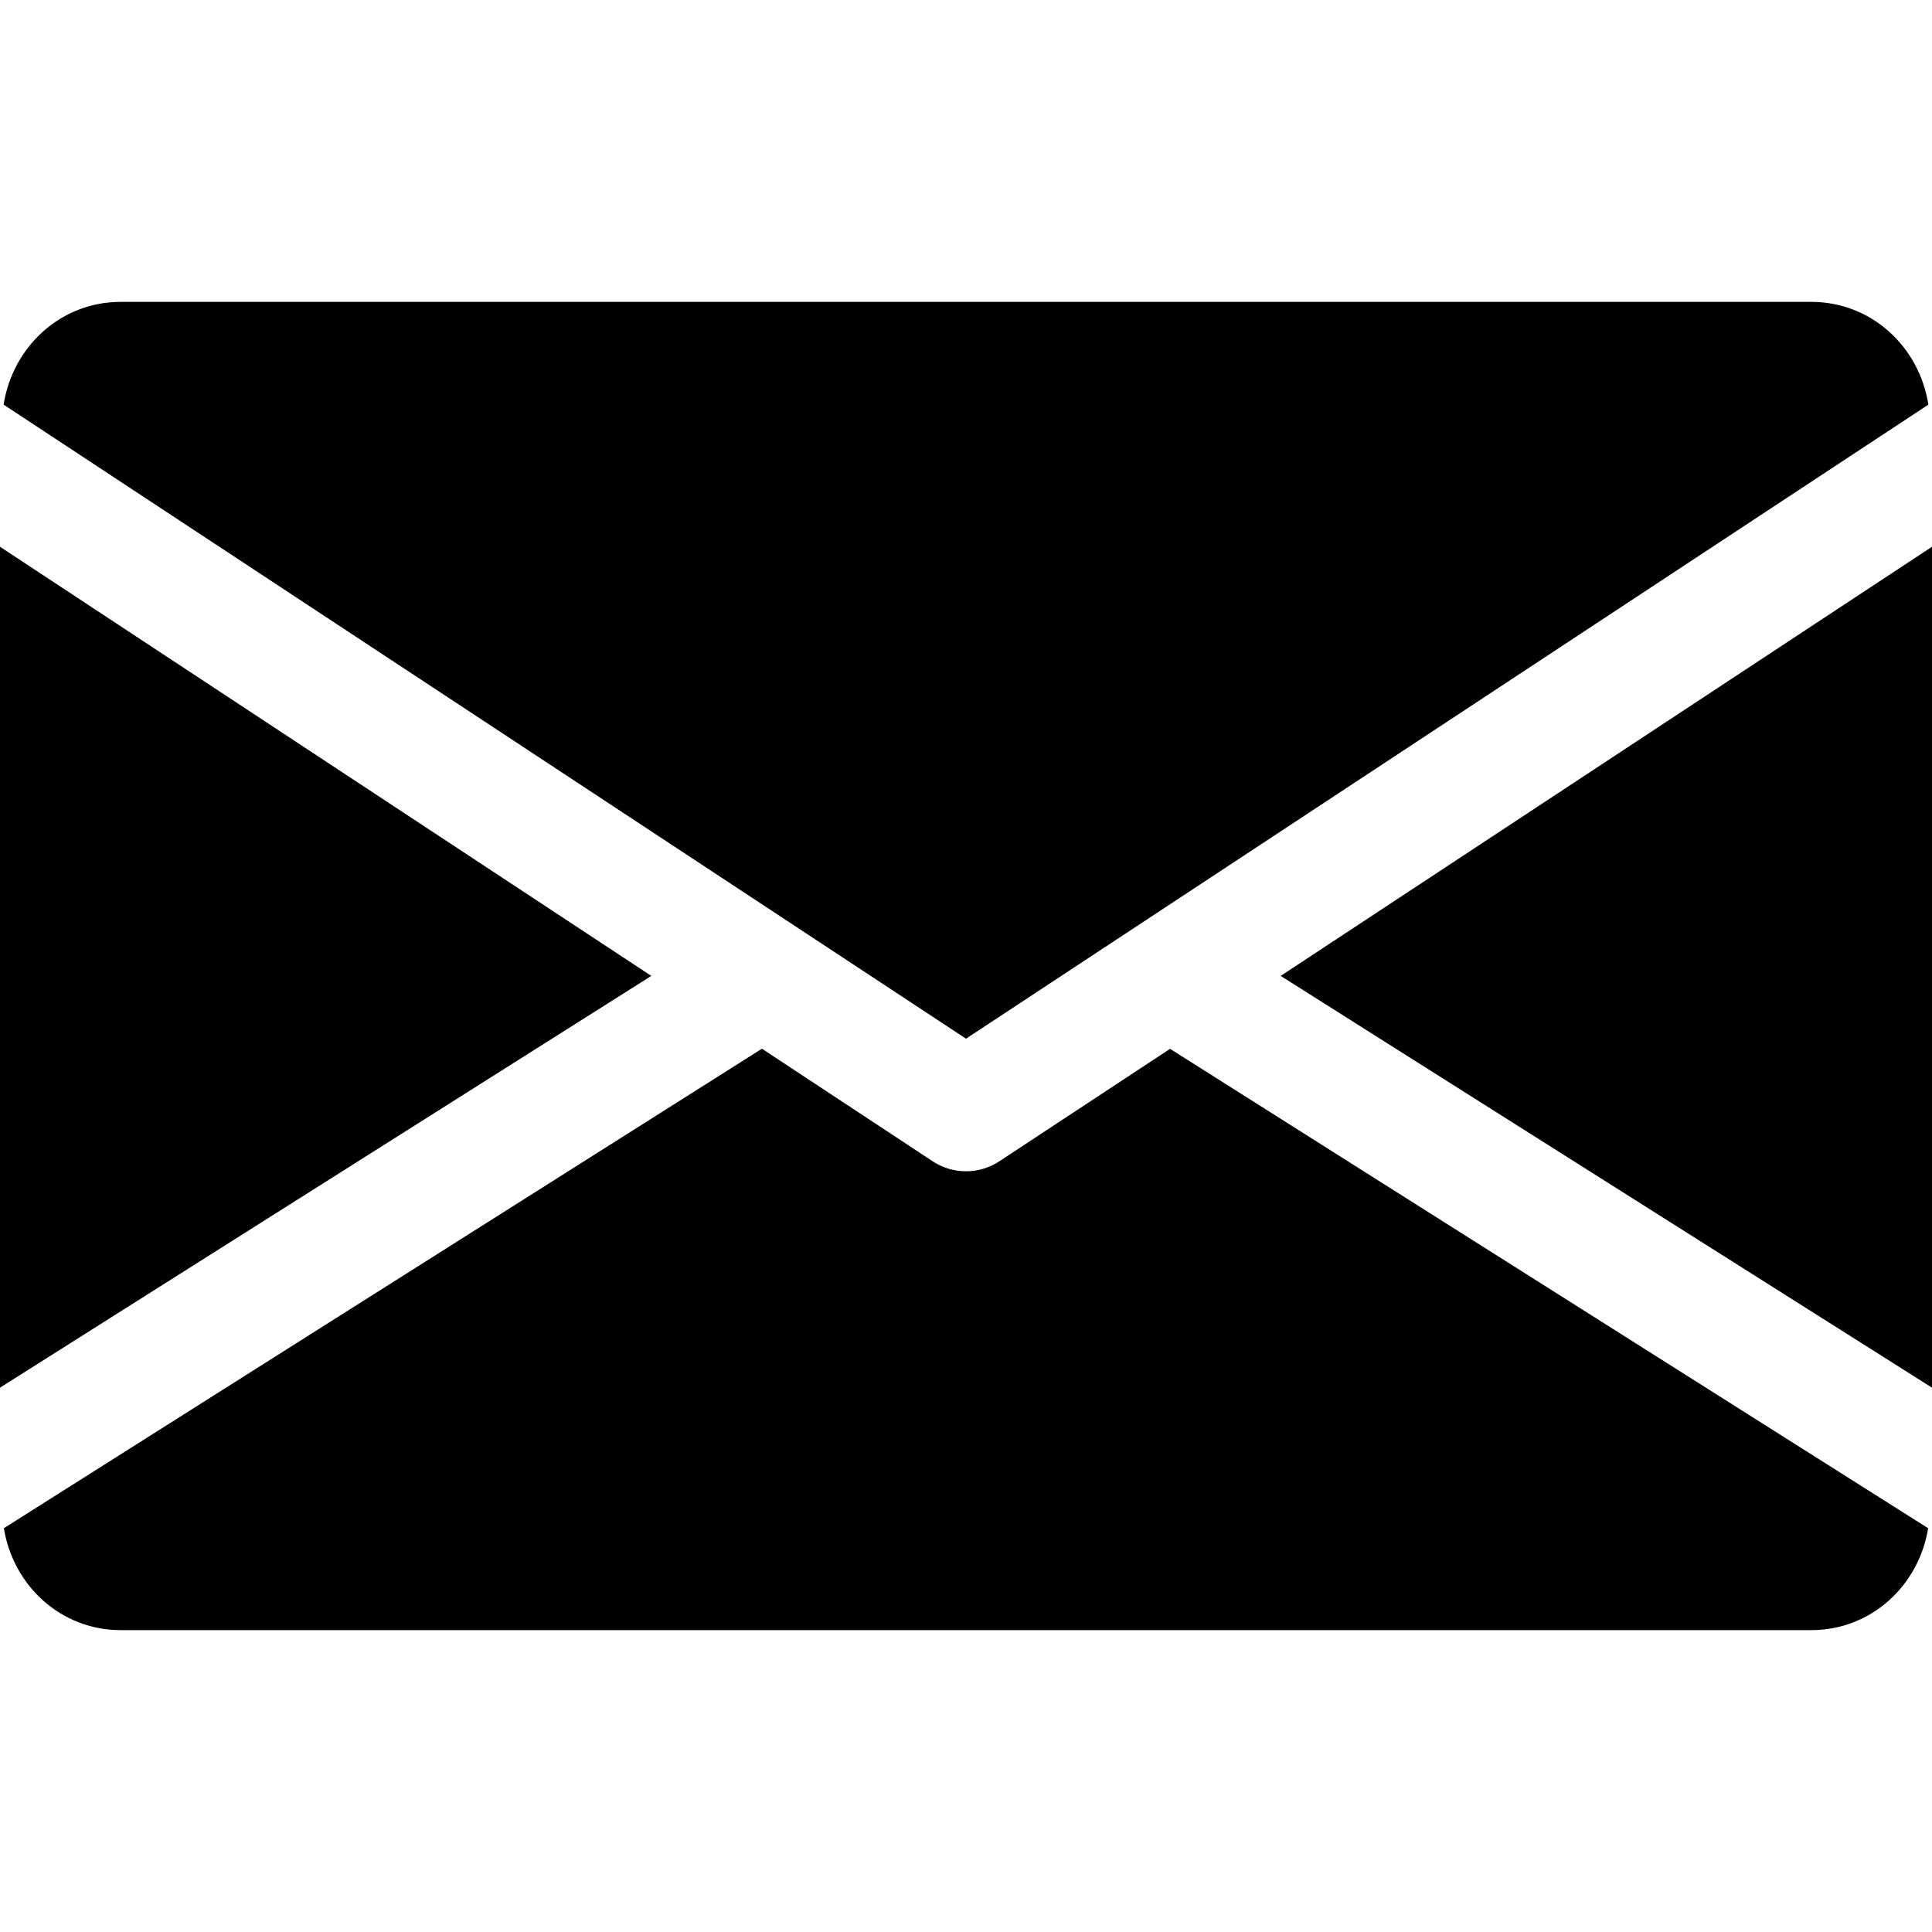
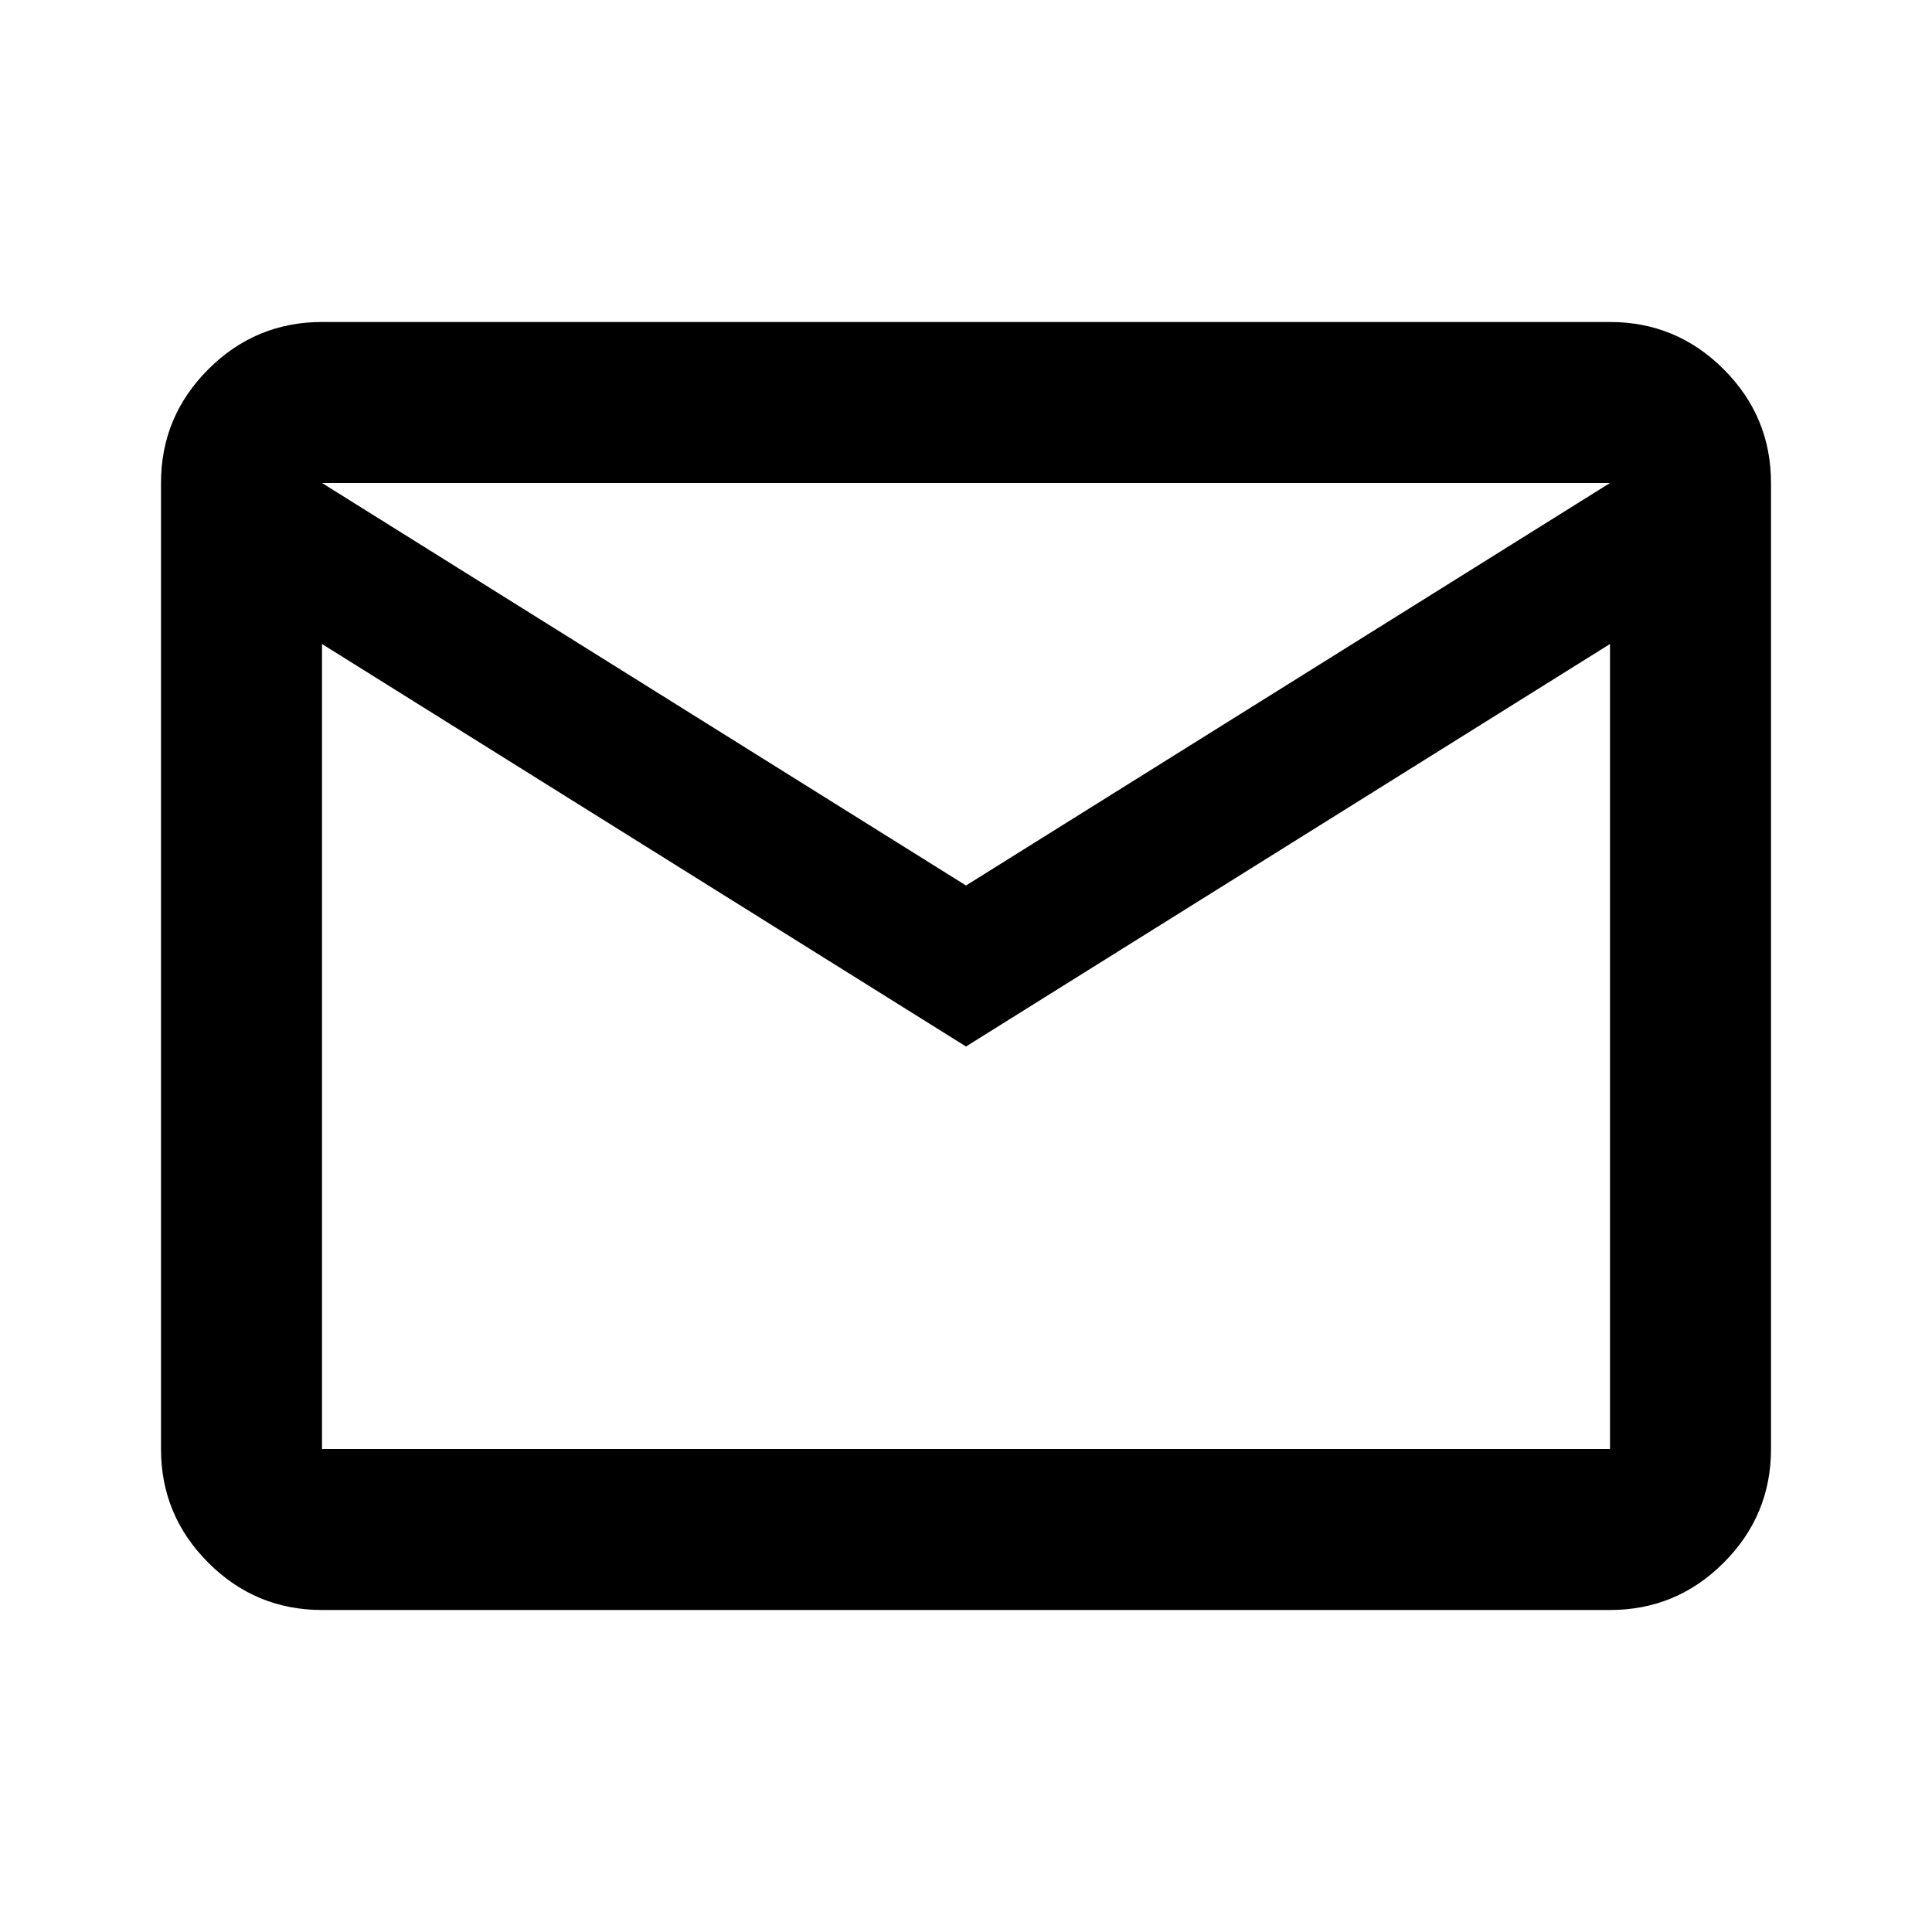
- <svg xmlns="http://www.w3.org/2000/svg" version="1.1" x="0px" y="0px" viewBox="0 0 512 512" style="enable-background:new 0 0 512 512;" width="24" xml:space="preserve">
-   <g>
-     <g>
-       <polygon points="339.392,258.624 512,367.744 512,144.896   " />
-     </g>
-   </g>
-   <g>
-     <g>
-       <polygon points="0,144.896 0,367.744 172.608,258.624   " />
-     </g>
-   </g>
-   <g>
-     <g>
-       <path d="M480,80H32C16.032,80,3.36,91.904,0.96,107.232L256,275.264l255.04-168.032C508.64,91.904,495.968,80,480,80z" />
-     </g>
-   </g>
-   <g>
-     <g>
-       <path d="M310.08,277.952l-45.28,29.824c-2.688,1.76-5.728,2.624-8.8,2.624c-3.072,0-6.112-0.864-8.8-2.624l-45.28-29.856    L1.024,404.992C3.488,420.192,16.096,432,32,432h448c15.904,0,28.512-11.808,30.976-27.008L310.08,277.952z" />
-     </g>
-   </g>
-   <g>
- </g>
-   <g>
- </g>
-   <g>
- </g>
-   <g>
- </g>
-   <g>
- </g>
-   <g>
- </g>
-   <g>
- </g>
-   <g>
- </g>
-   <g>
- </g>
-   <g>
- </g>
-   <g>
- </g>
-   <g>
- </g>
-   <g>
- </g>
-   <g>
- </g>
-   <g>
- </g>
+ <svg xmlns="http://www.w3.org/2000/svg" height="24px" viewBox="0 -960 960 960" width="24px">
+   <path d="M160-160q-33 0-56.5-23.5T80-240v-480q0-33 23.5-56.5T160-800h640q33 0 56.5 23.5T880-720v480q0 33-23.5 56.5T800-160H160Zm320-280L160-640v400h640v-400L480-440Zm0-80 320-200H160l320 200ZM160-640v-80 480-400Z" />
</svg>
